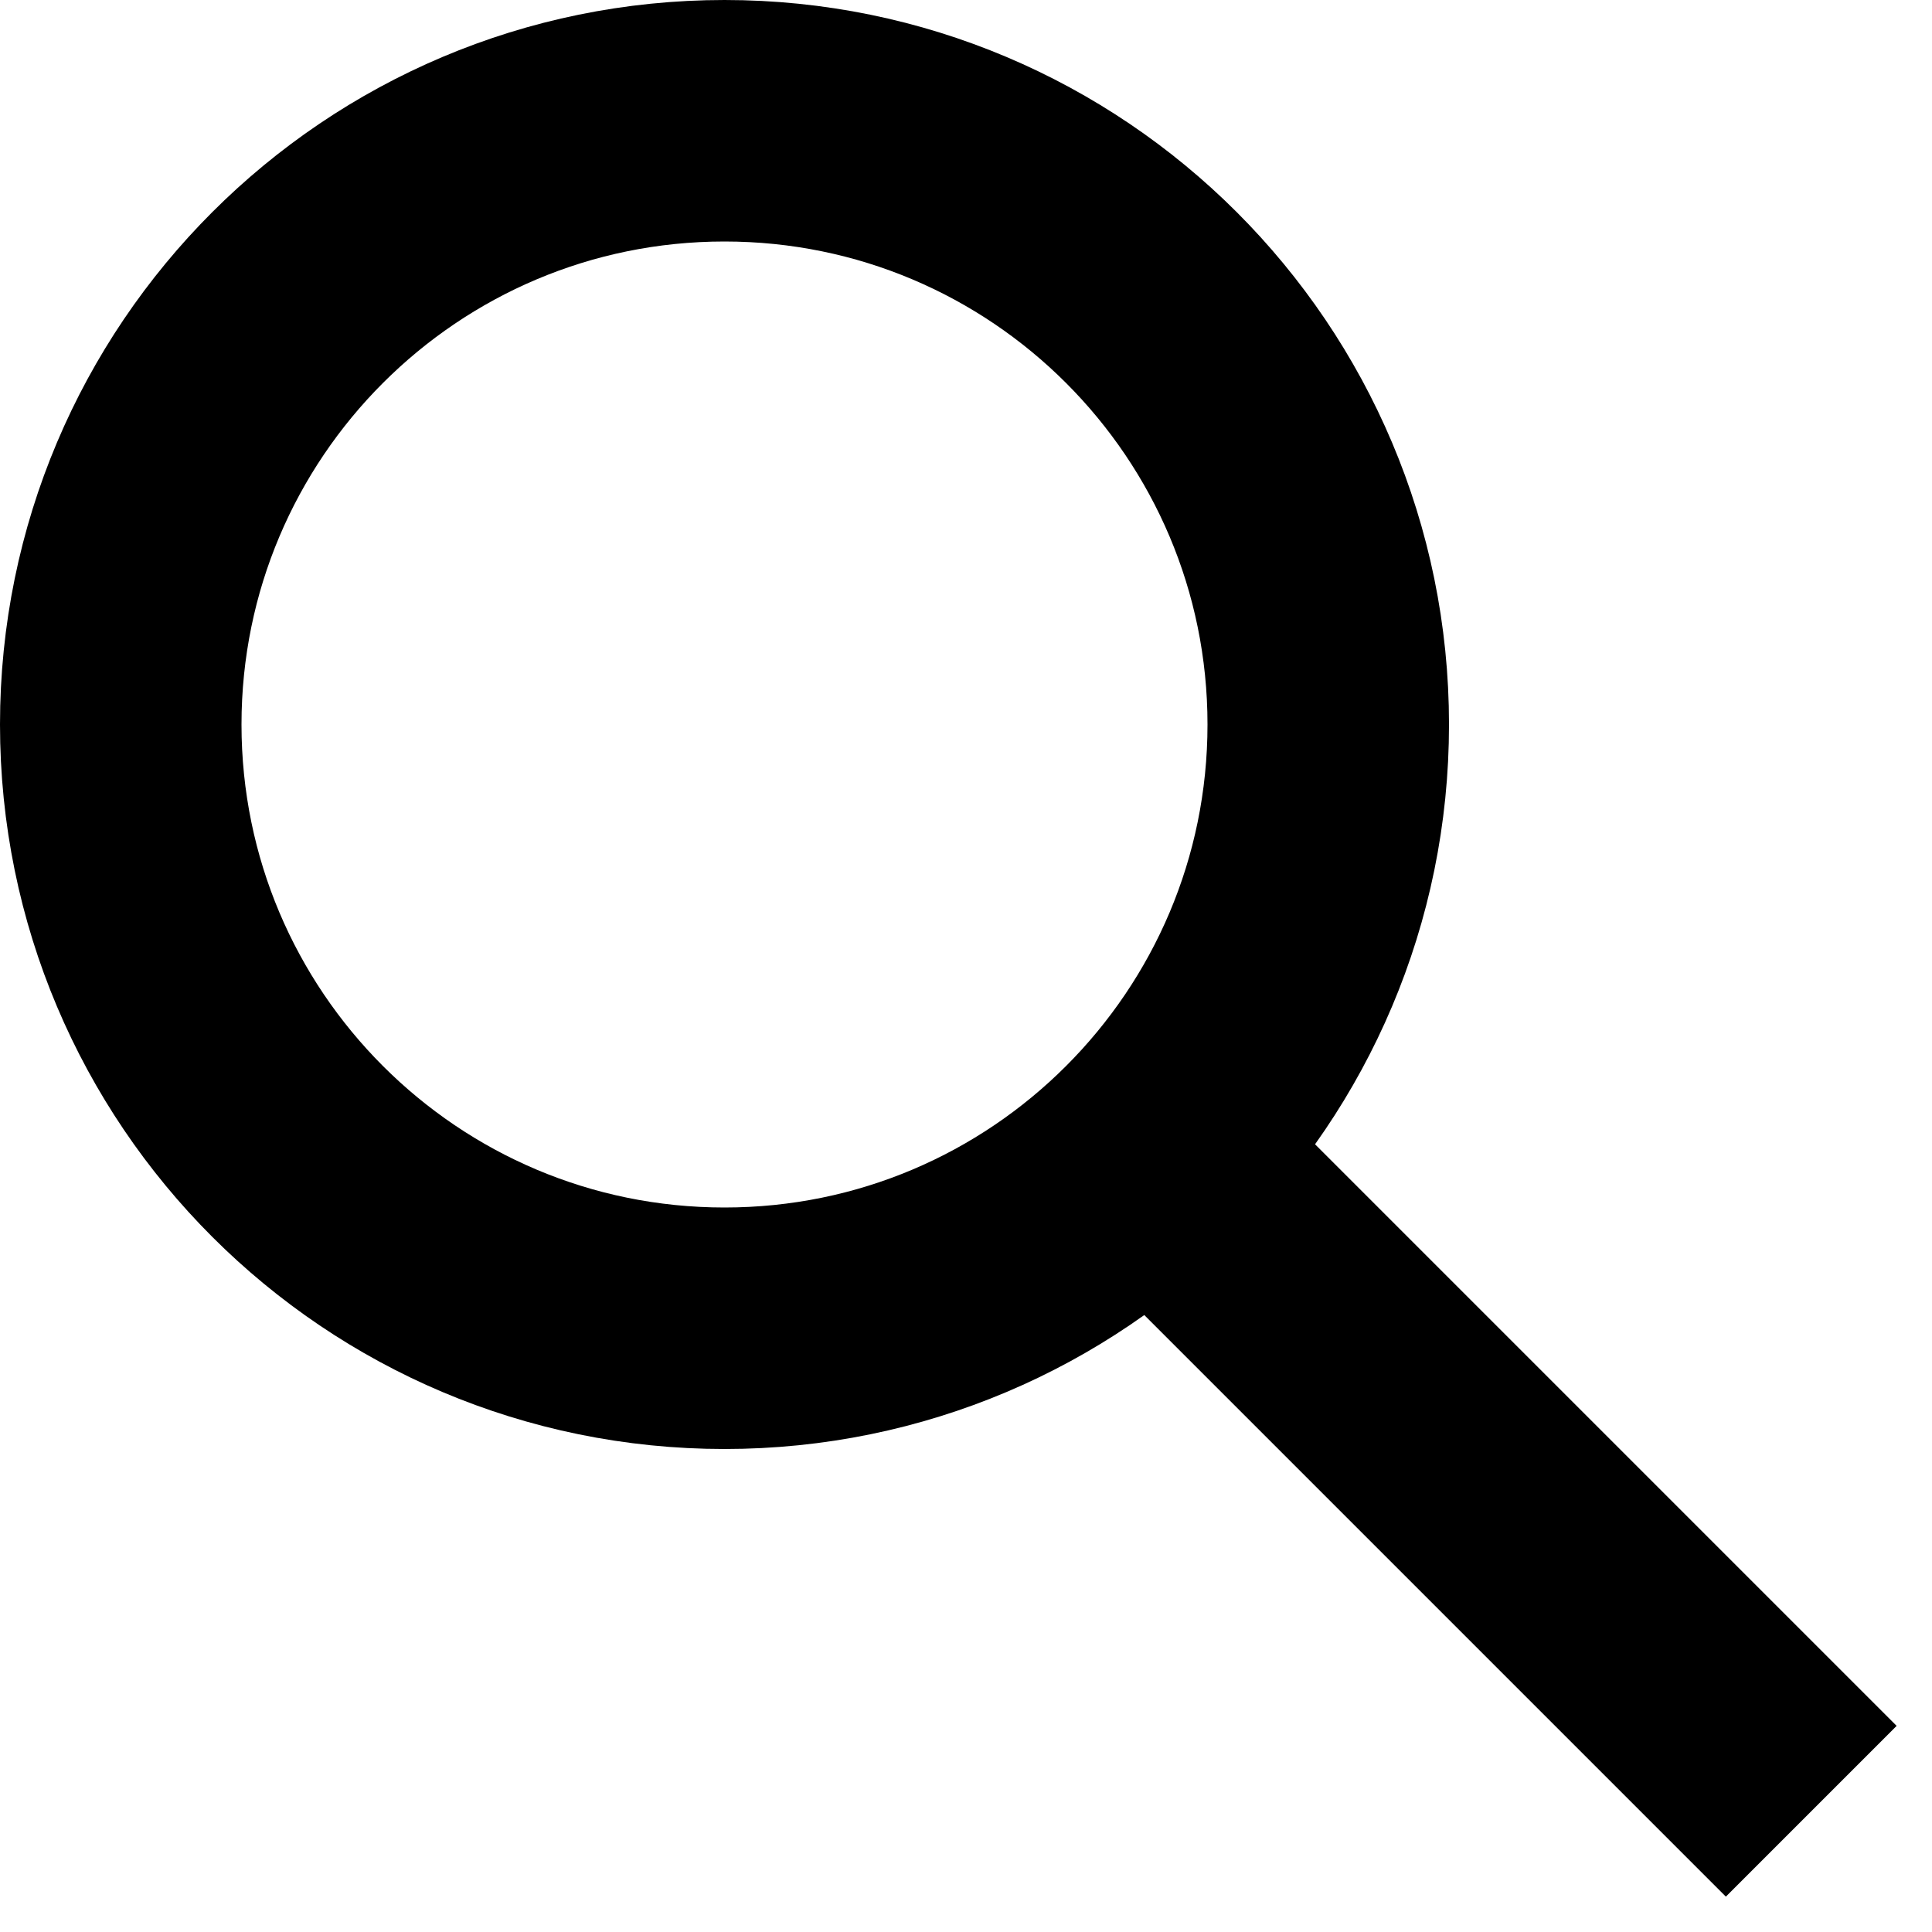
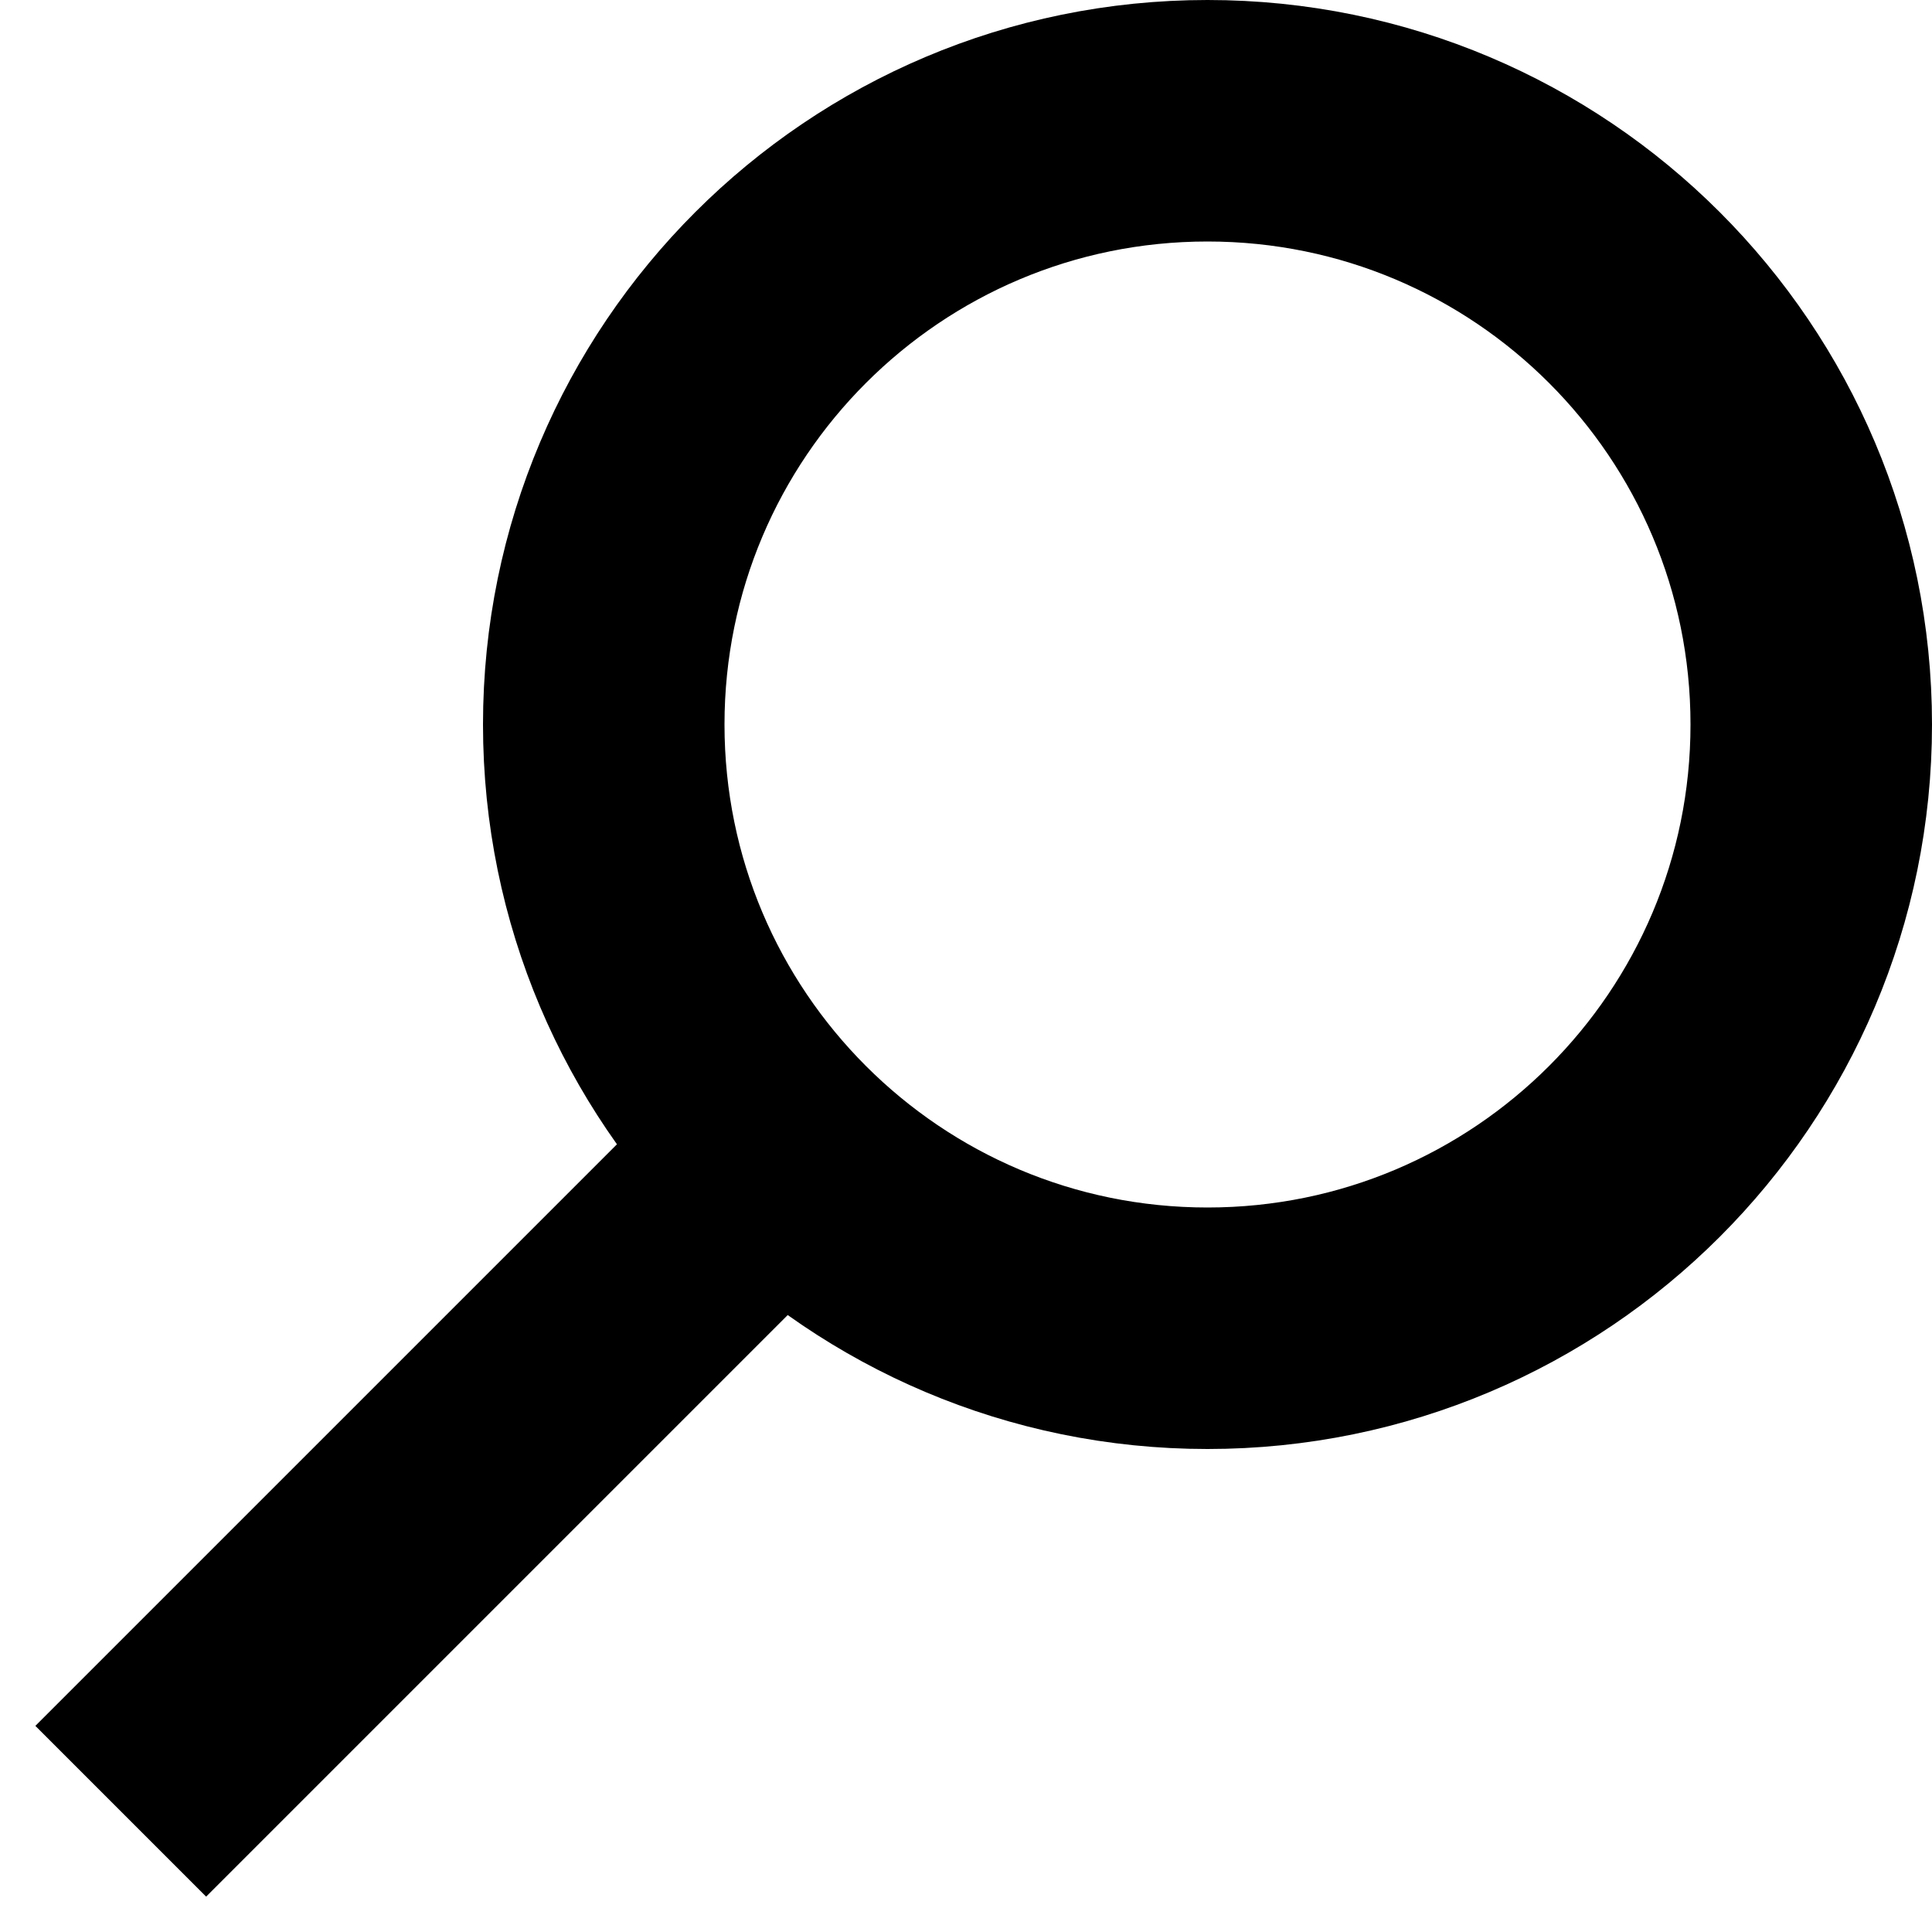
<svg xmlns="http://www.w3.org/2000/svg" width="16" height="16">
  <g>
-     <circle id="svg_1" cx="6" cy="6" r="5" stroke-width="2" stroke="#000000" fill="#00000000" />
-     <rect id="svg_2" height="8" width="2" x="14" y="7" transform="rotate(-45, 15, 15)" stroke-width="0" stroke="#000000" fill="#000000" />
+     <circle id="svg_1" cx="10" cy="6" r="5" stroke-width="2" stroke="#000000" fill="#00000000" />
+     <rect id="svg_2" height="8" width="2" x="0" y="7" transform="rotate(45, 1, 15)" stroke-width="0" stroke="#000000" fill="#000000" />
  </g>
</svg>
